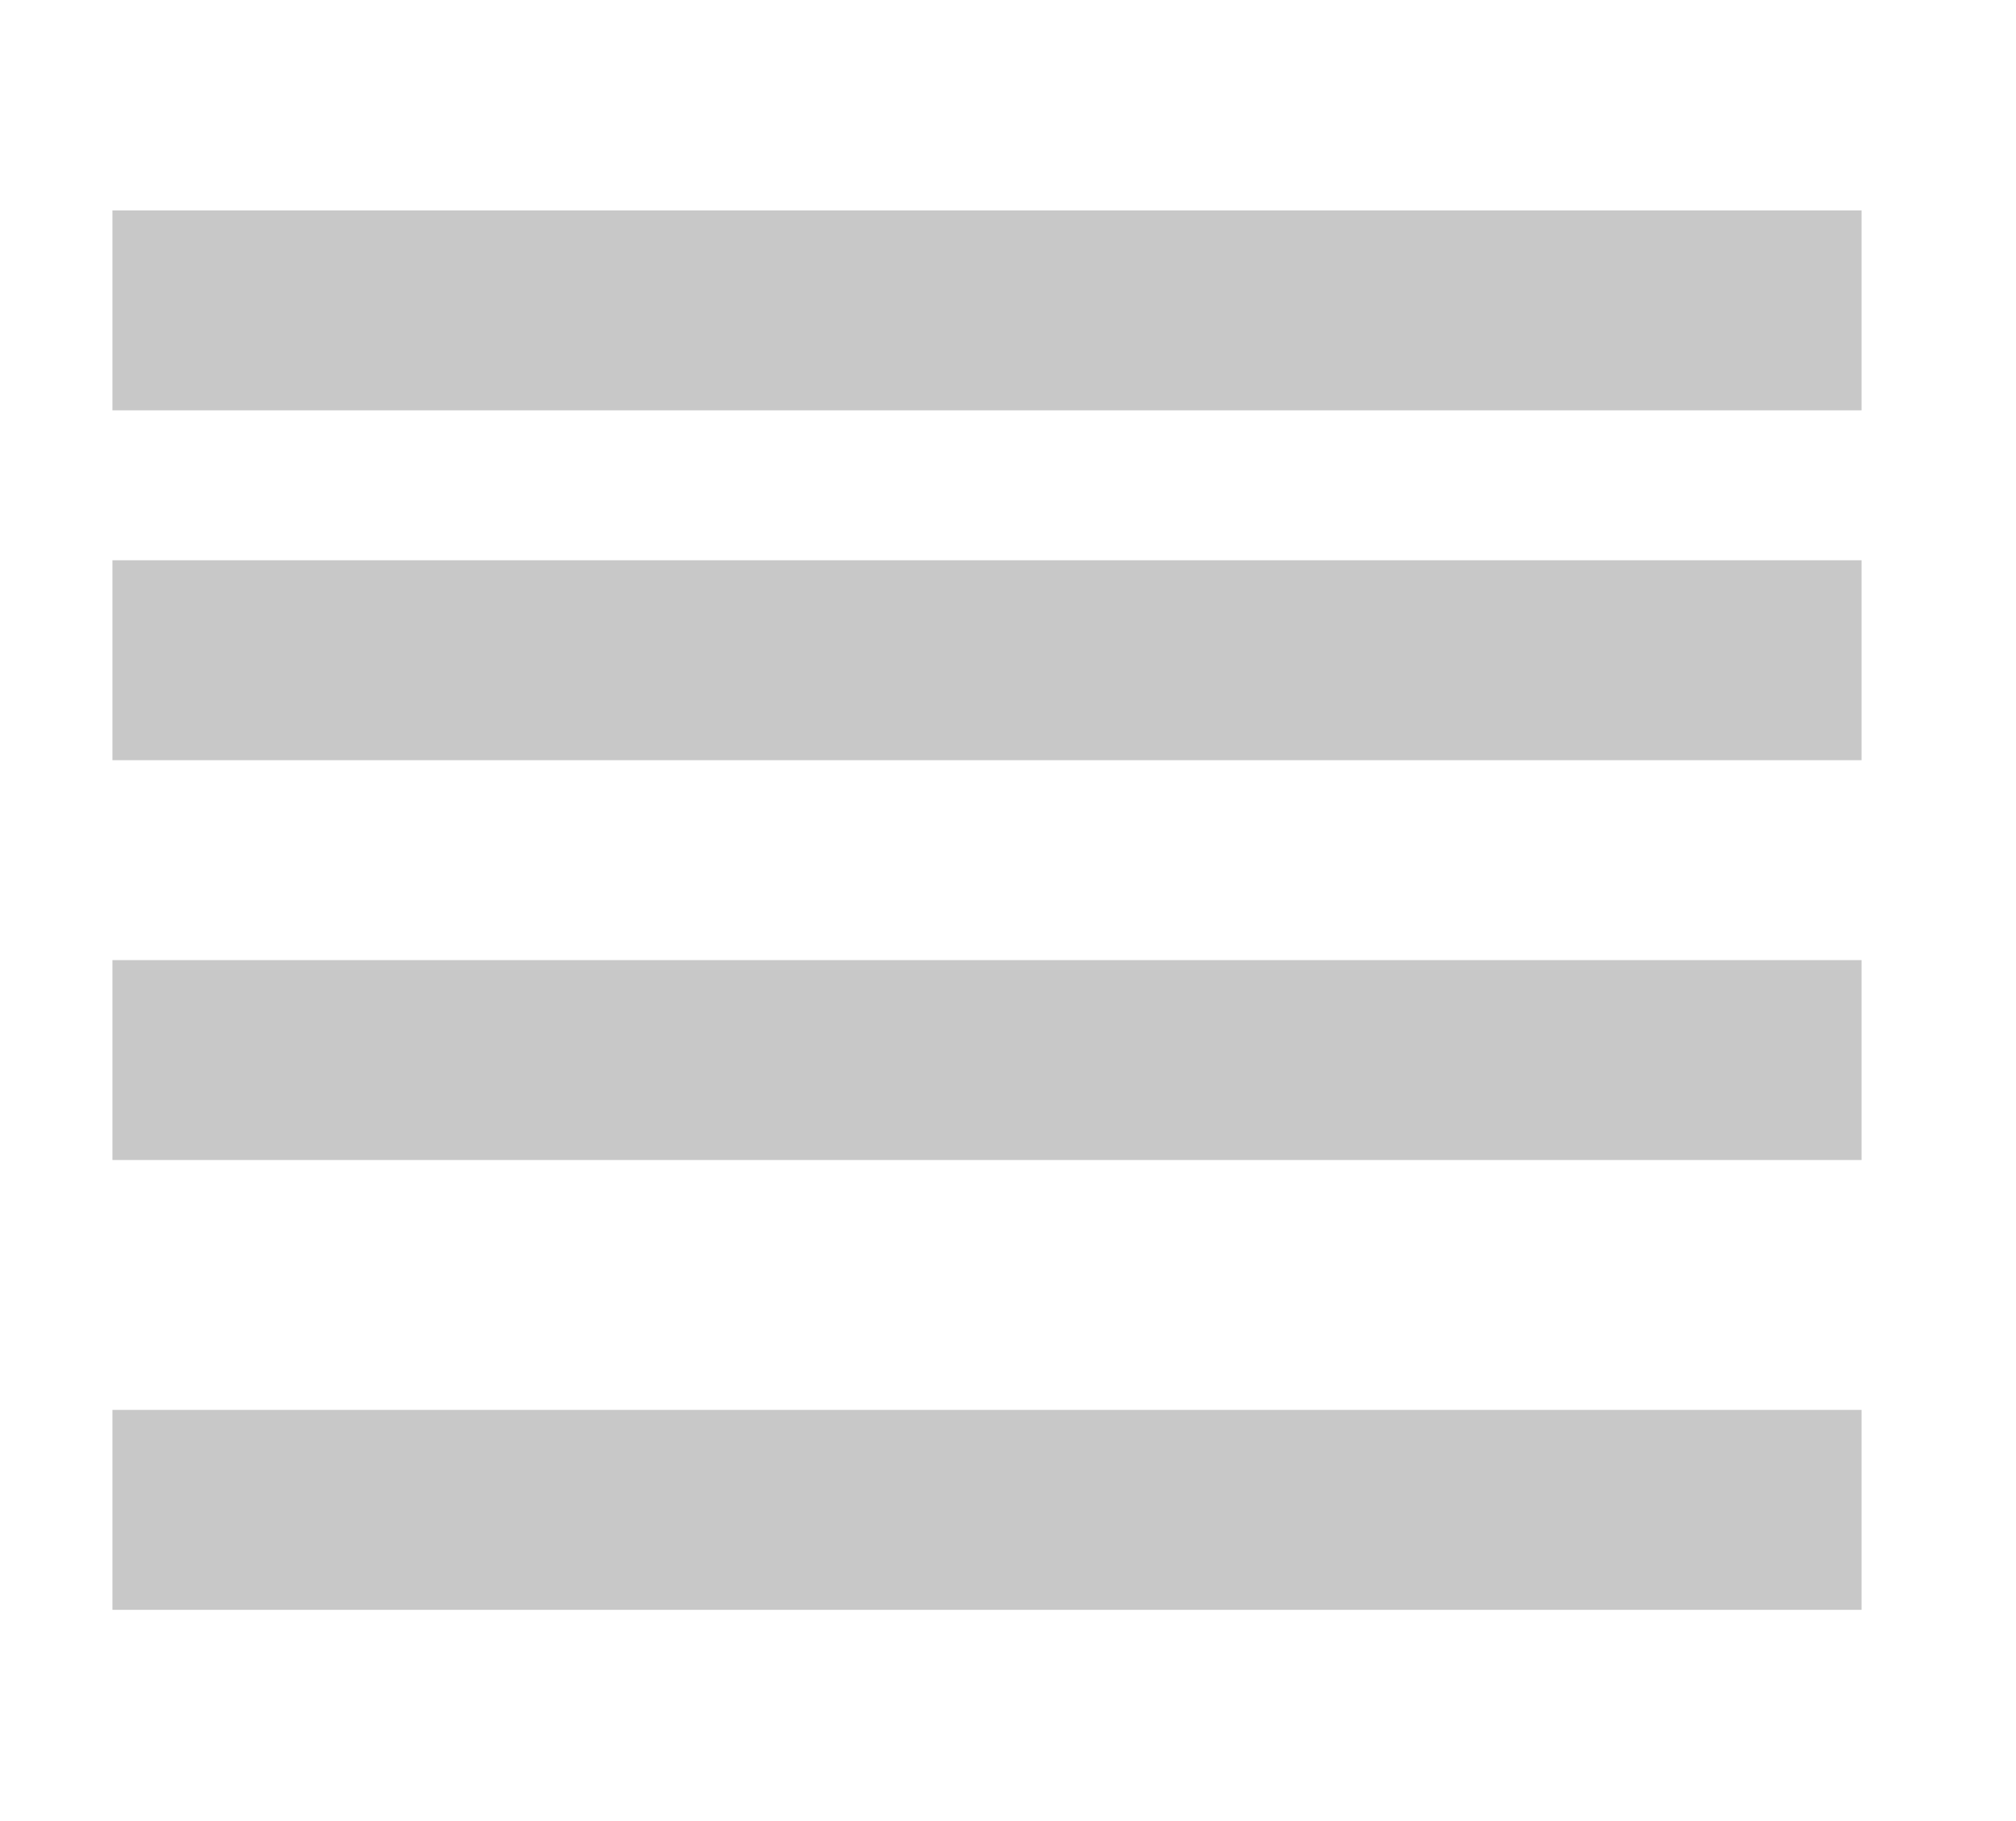
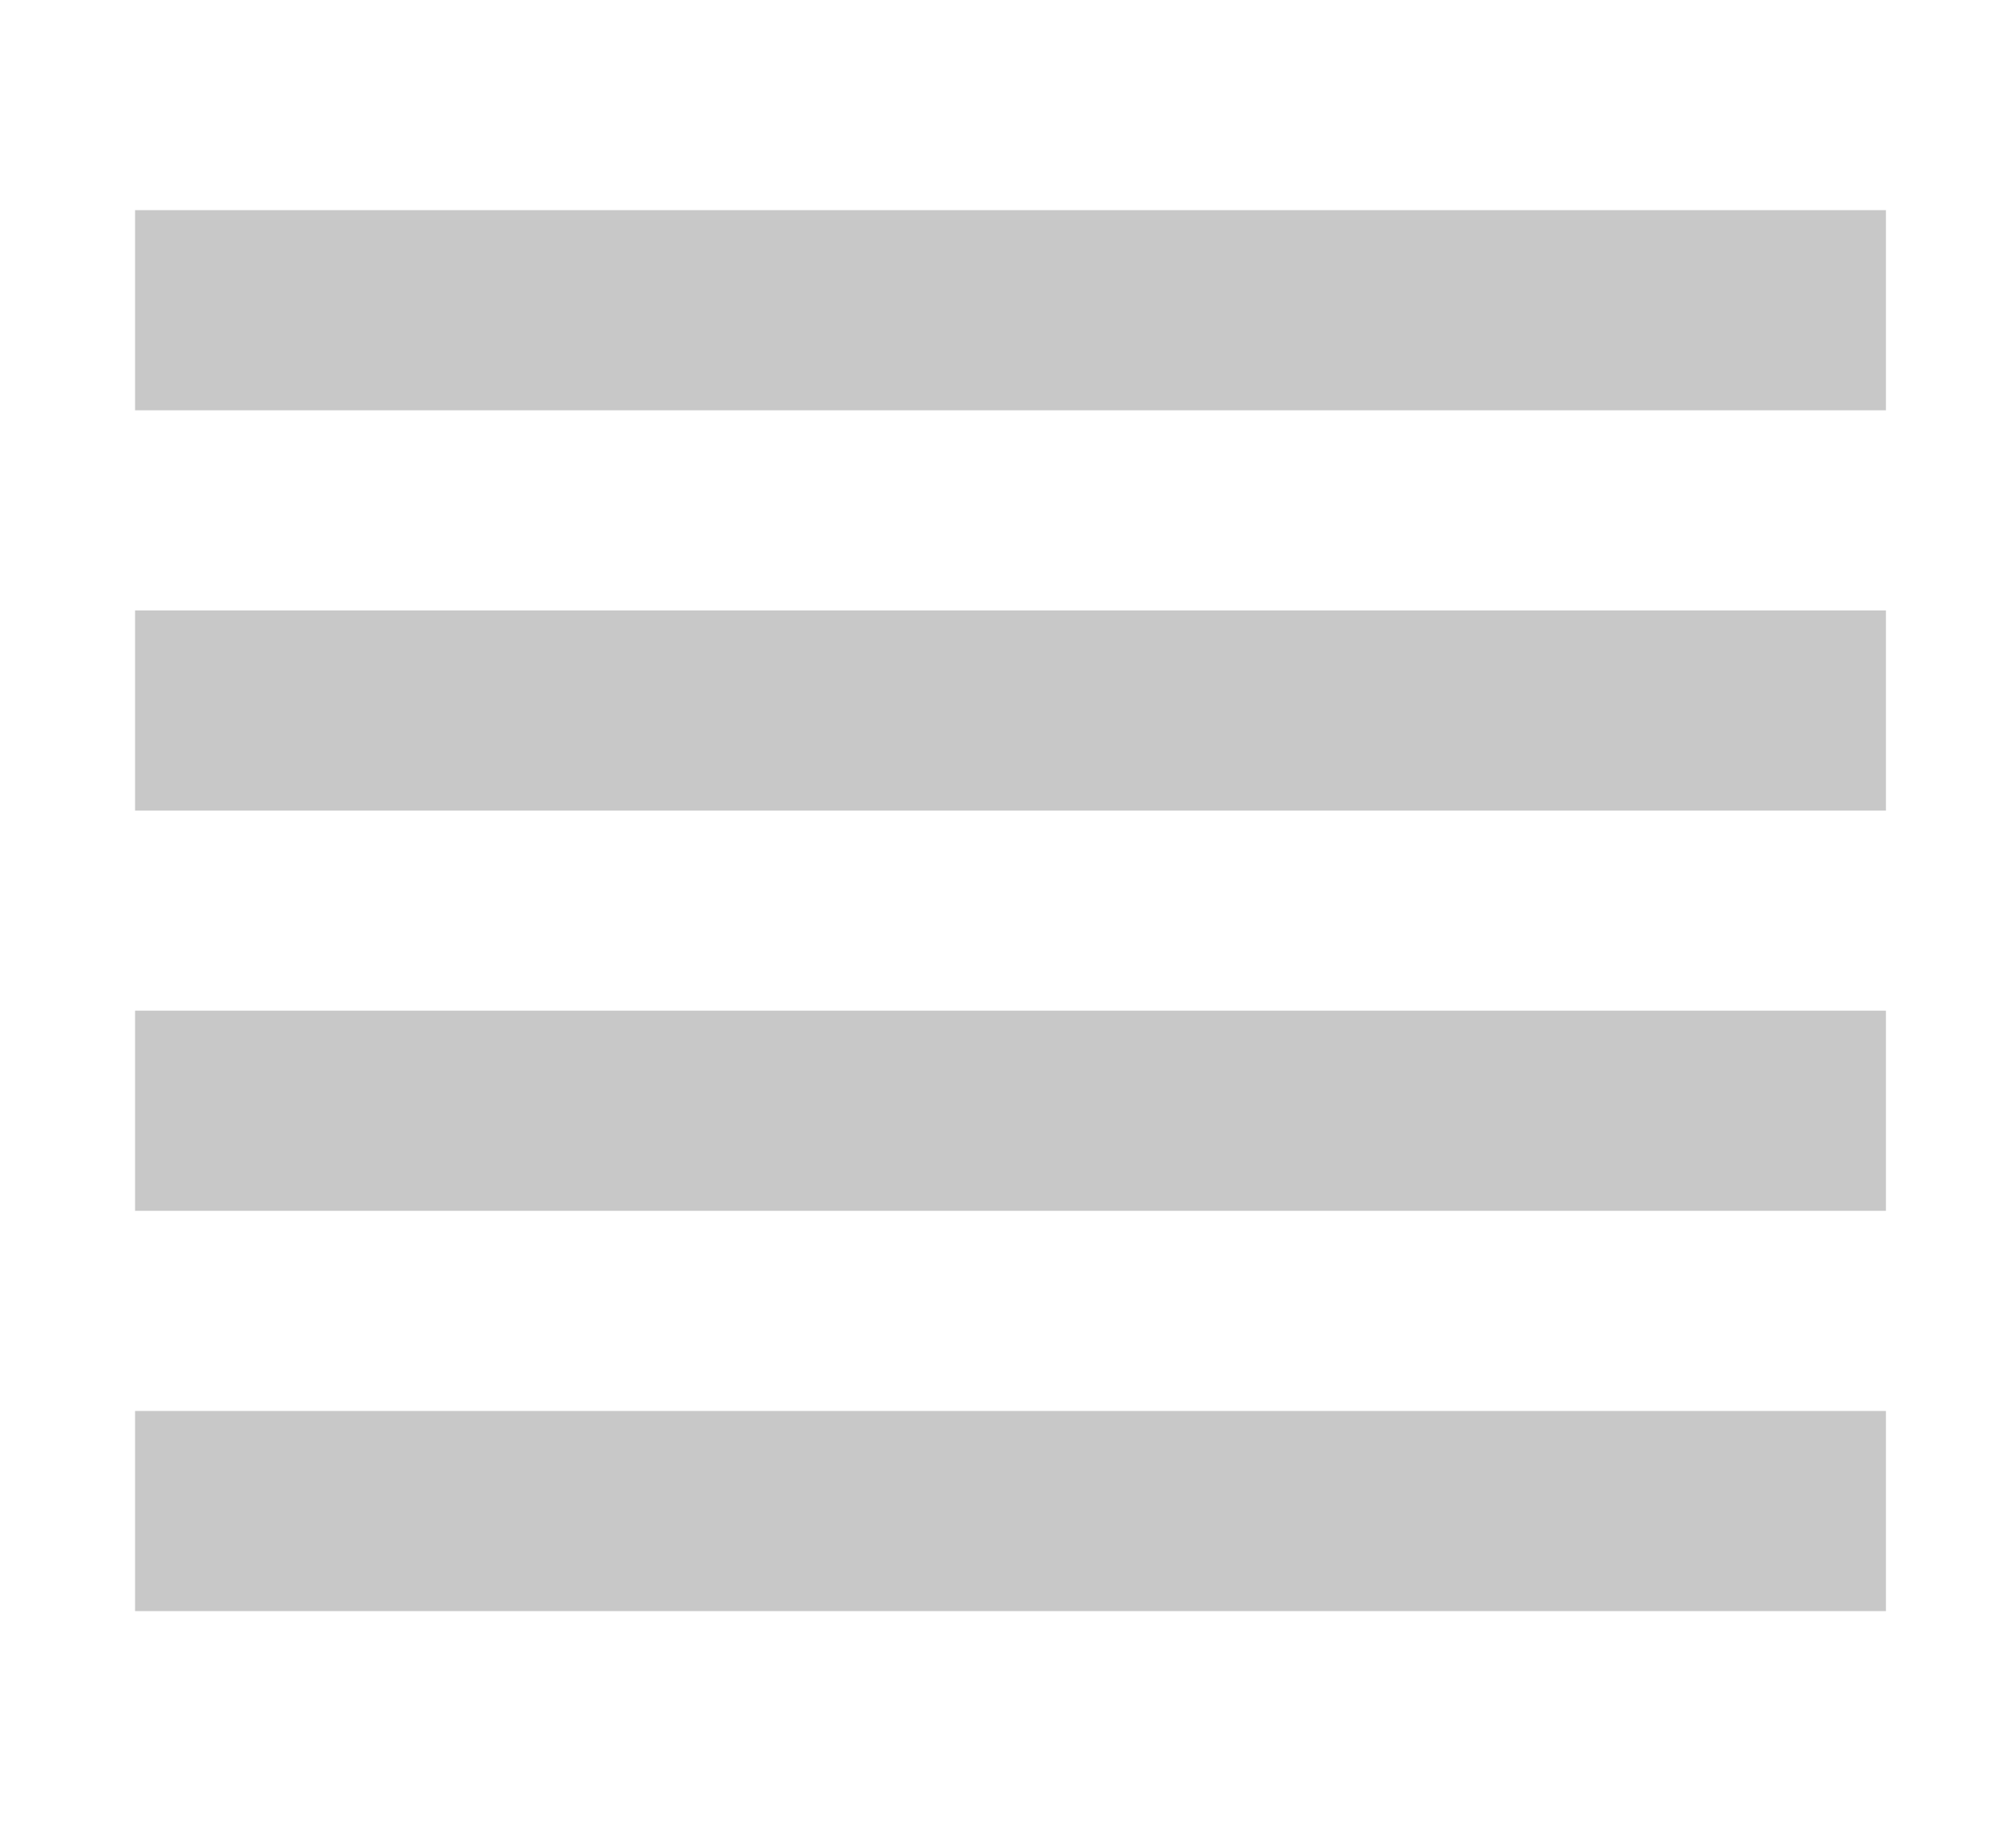
- <svg xmlns="http://www.w3.org/2000/svg" id="Capa_1" data-name="Capa 1" viewBox="0 0 40.34 36.43">
-   <defs>
-     <style>.cls-1{fill:#c8c8c8;}</style>
-   </defs>
-   <path class="cls-1" d="M2.25,23.21h35v-4h-35v4Zm0,9h35v-4h-35v4Zm0-17h35v-4h-35v4Zm0,17h4v-4h-4v4Zm0-17h4v-4h-4v4Zm0-11v4h35v-4h-35Z" />
+ <svg xmlns="http://www.w3.org/2000/svg" version="1.1" id="Capa_1" x="0px" y="0px" viewBox="0 0 40.3 36.4" style="enable-background:new 0 0 40.3 36.4;" xml:space="preserve">
+   <style type="text/css">
+ 	.st0{fill:#C8C8C8;}
+ </style>
+   <g>
+     <rect x="2.7" y="20.2" class="st0" width="35" height="4" />
+     <rect x="2.7" y="28.2" class="st0" width="35" height="4" />
+     <rect x="2.7" y="12.2" class="st0" width="35" height="4" />
+     <rect x="2.7" y="4.2" class="st0" width="35" height="4" />
+   </g>
</svg>
